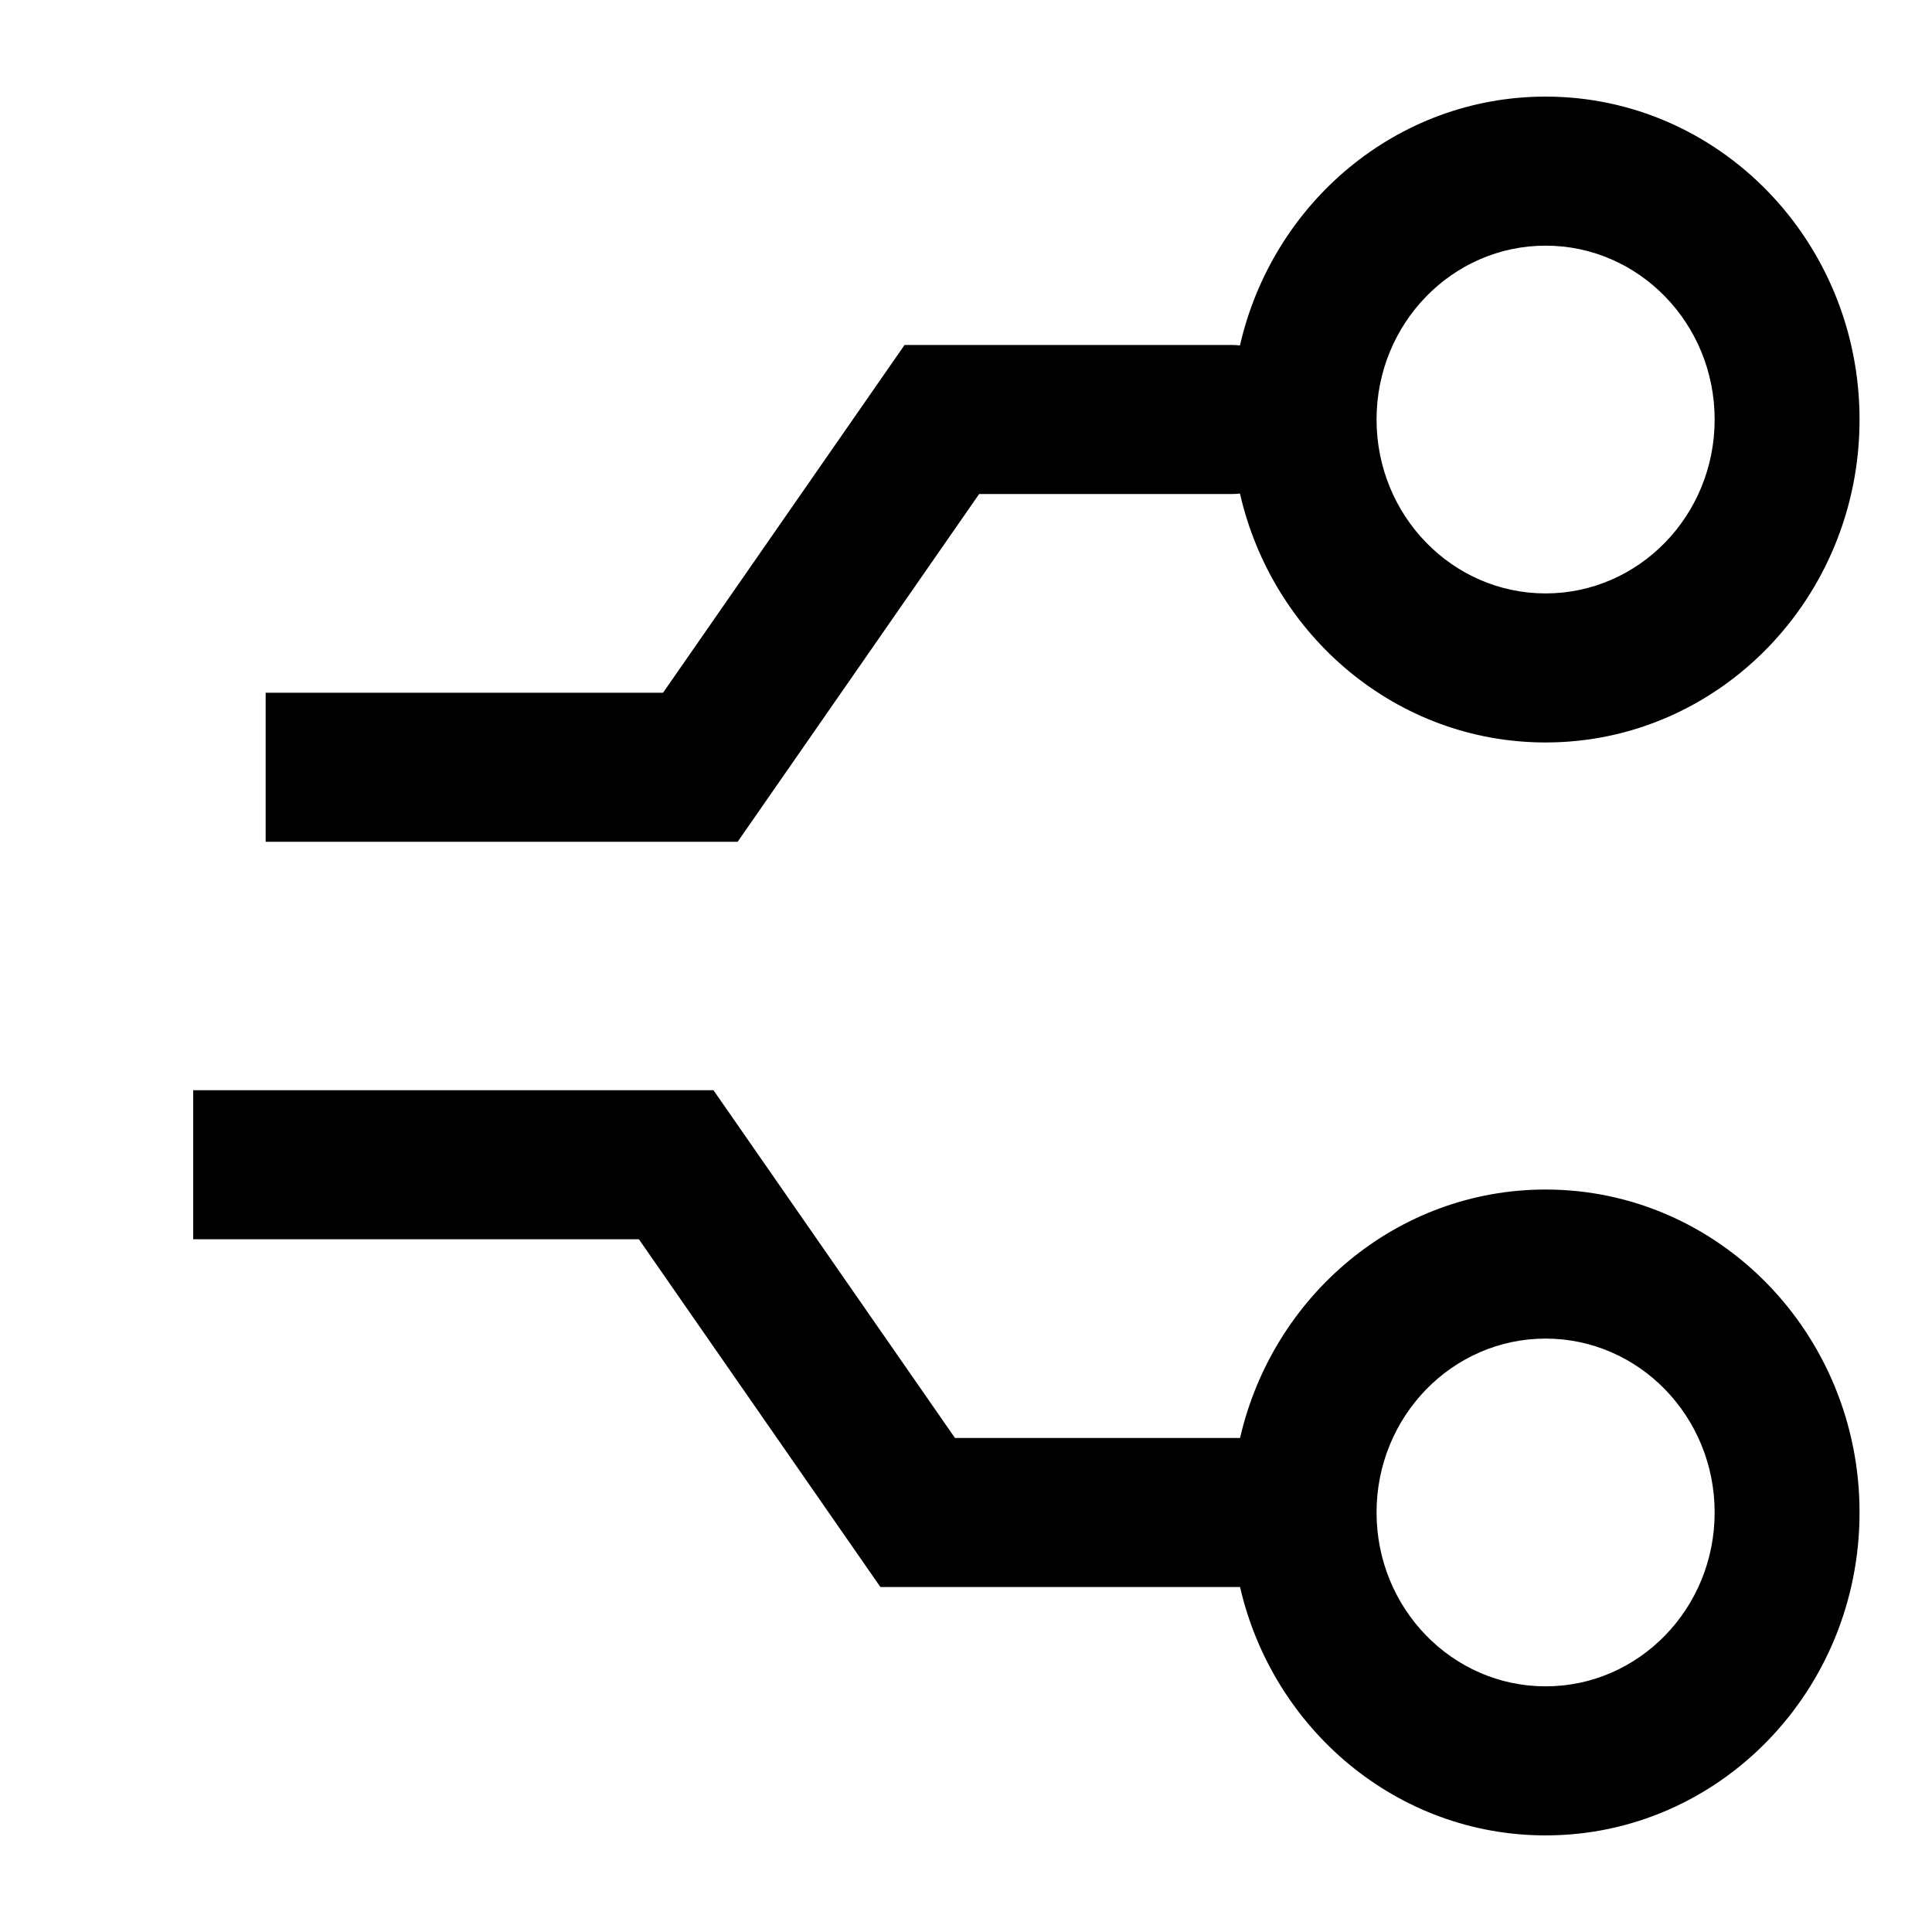
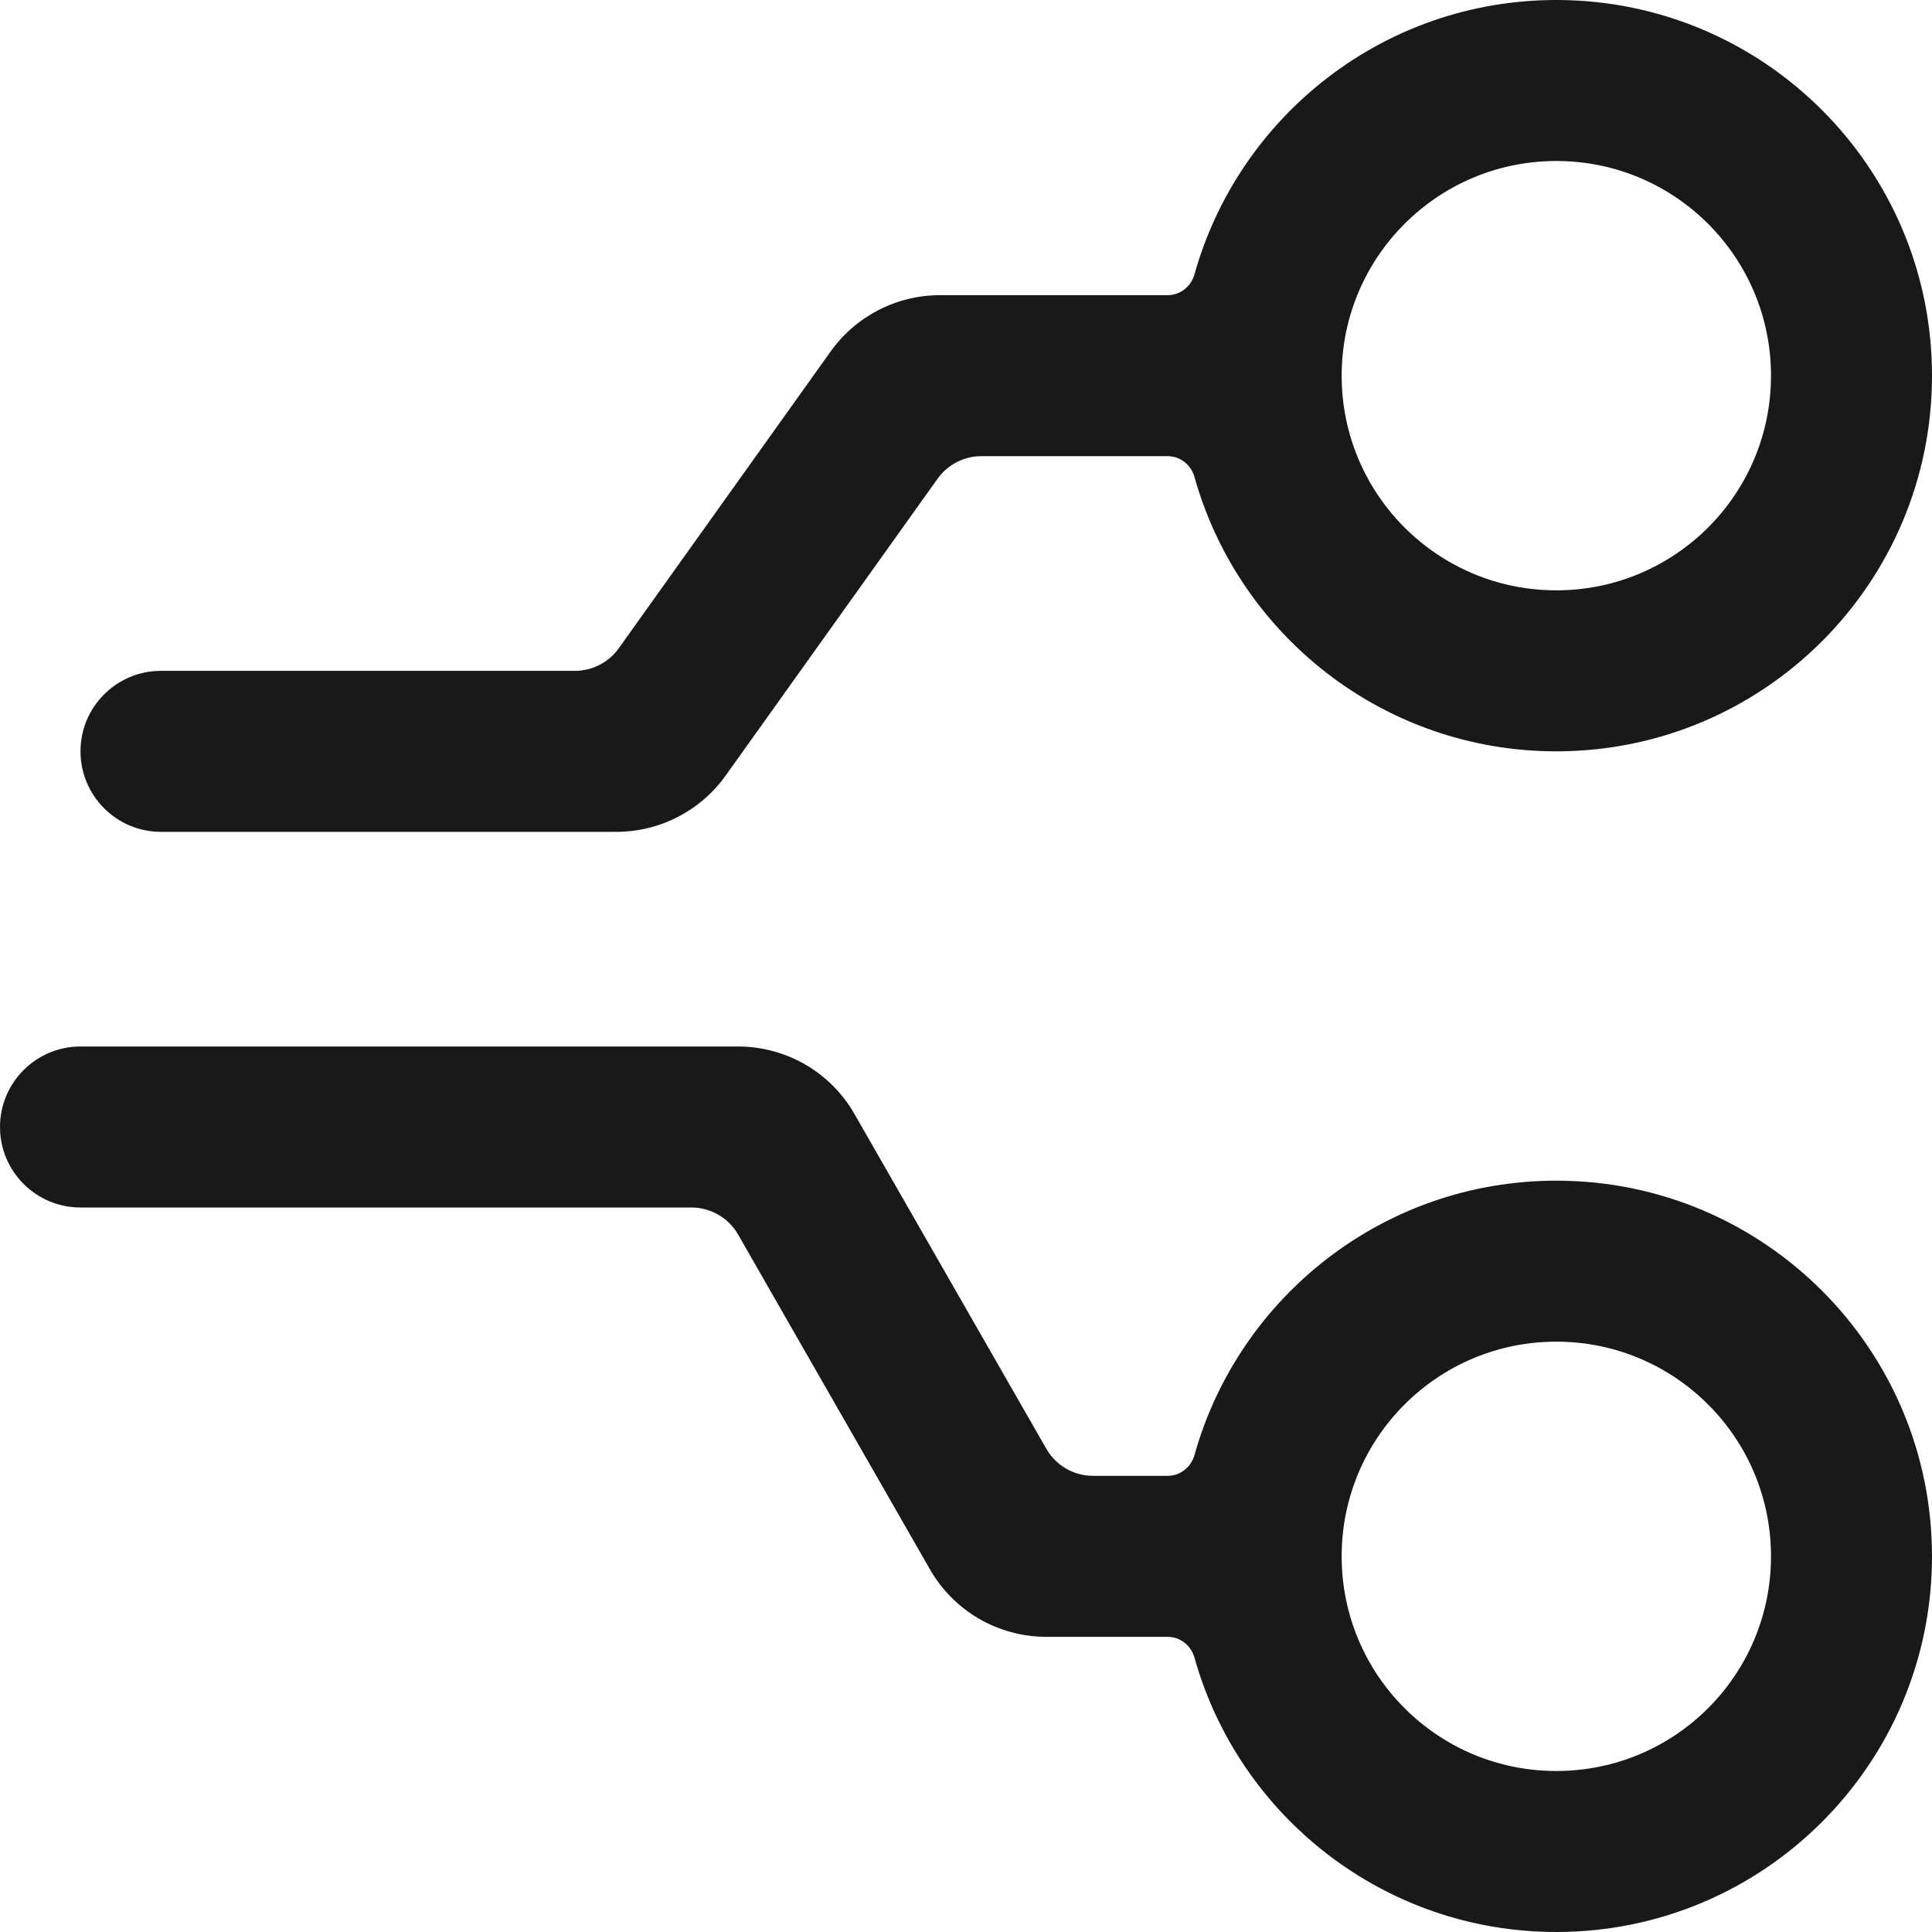
- <svg xmlns="http://www.w3.org/2000/svg" width="20" height="20" viewBox="0 0 20 20" fill="none">
-   <path fill-rule="evenodd" clip-rule="evenodd" d="M12.75 5.114C12.779 5.114 12.808 5.113 12.836 5.109C13.173 6.586 14.461 7.686 16 7.686C17.795 7.686 19.25 6.189 19.25 4.343C19.25 2.497 17.795 1 16 1C14.461 1 13.173 2.1 12.836 3.576C12.808 3.573 12.779 3.571 12.75 3.571H9.364L6.864 7.171H2.75C2.75 7.171 2.75 7.574 2.75 8C2.75 8.426 2.75 8.714 2.75 8.714H7.636L10.136 5.114H12.75ZM16 2.543C15.034 2.543 14.25 3.349 14.25 4.343C14.25 5.337 15.034 6.143 16 6.143C16.966 6.143 17.75 5.337 17.75 4.343C17.75 3.349 16.966 2.543 16 2.543Z" fill="black" />
-   <path fill-rule="evenodd" clip-rule="evenodd" d="M2 11.286C2 11.286 2 11.574 2 12C2 12.426 2 12.829 2 12.829H6.614L9.114 16.429H12.837C13.176 17.903 14.463 19 16 19C17.795 19 19.25 17.503 19.25 15.657C19.25 13.811 17.795 12.314 16 12.314C14.463 12.314 13.176 13.411 12.837 14.886H9.886L7.386 11.286H2ZM14.25 15.657C14.25 14.663 15.034 13.857 16 13.857C16.966 13.857 17.75 14.663 17.75 15.657C17.75 16.651 16.966 17.457 16 17.457C15.034 17.457 14.25 16.651 14.25 15.657Z" fill="black" />
+ <svg xmlns="http://www.w3.org/2000/svg" width="18" height="18" viewBox="0 0 18 18" fill="none">
+   <path fill-rule="evenodd" clip-rule="evenodd" d="M18 3.5C18 5.433 16.433 7 14.5 7C12.895 7 11.542 5.919 11.129 4.445C11.098 4.332 10.997 4.25 10.879 4.25H9.143C8.982 4.25 8.83 4.328 8.736 4.459L6.76 7.227C6.525 7.555 6.146 7.75 5.743 7.75H1.5C1.086 7.75 0.75 7.414 0.75 7C0.75 6.586 1.086 6.25 1.5 6.25H5.357C5.518 6.25 5.67 6.172 5.764 6.041L7.74 3.273C7.975 2.945 8.354 2.75 8.757 2.75H10.879C10.997 2.75 11.098 2.668 11.129 2.555C11.542 1.081 12.895 0 14.5 0C16.433 0 18 1.567 18 3.5ZM16.5 3.5C16.5 4.605 15.605 5.5 14.5 5.5C13.395 5.5 12.5 4.605 12.5 3.5C12.5 2.395 13.395 1.5 14.5 1.5C15.605 1.5 16.5 2.395 16.5 3.5Z" fill="#19191A" />
+   <path fill-rule="evenodd" clip-rule="evenodd" d="M18 14.5C18 16.433 16.433 18 14.5 18C12.895 18 11.542 16.919 11.129 15.445C11.098 15.332 10.997 15.25 10.879 15.25H9.748C9.3 15.25 8.886 15.01 8.664 14.621L6.876 11.501C6.787 11.346 6.621 11.25 6.442 11.25H0.75C0.336 11.25 0 10.914 0 10.5C0 10.086 0.336 9.75 0.75 9.75H6.877C7.325 9.75 7.739 9.99 7.961 10.379L9.749 13.499C9.838 13.654 10.004 13.75 10.183 13.75H10.879C10.997 13.75 11.098 13.668 11.129 13.555C11.542 12.081 12.895 11 14.5 11C16.433 11 18 12.567 18 14.5ZM16.5 14.5C16.5 15.605 15.605 16.5 14.5 16.5C13.395 16.5 12.5 15.605 12.5 14.5C12.5 13.395 13.395 12.5 14.5 12.5C15.605 12.5 16.5 13.395 16.5 14.5Z" fill="#19191A" />
</svg>
